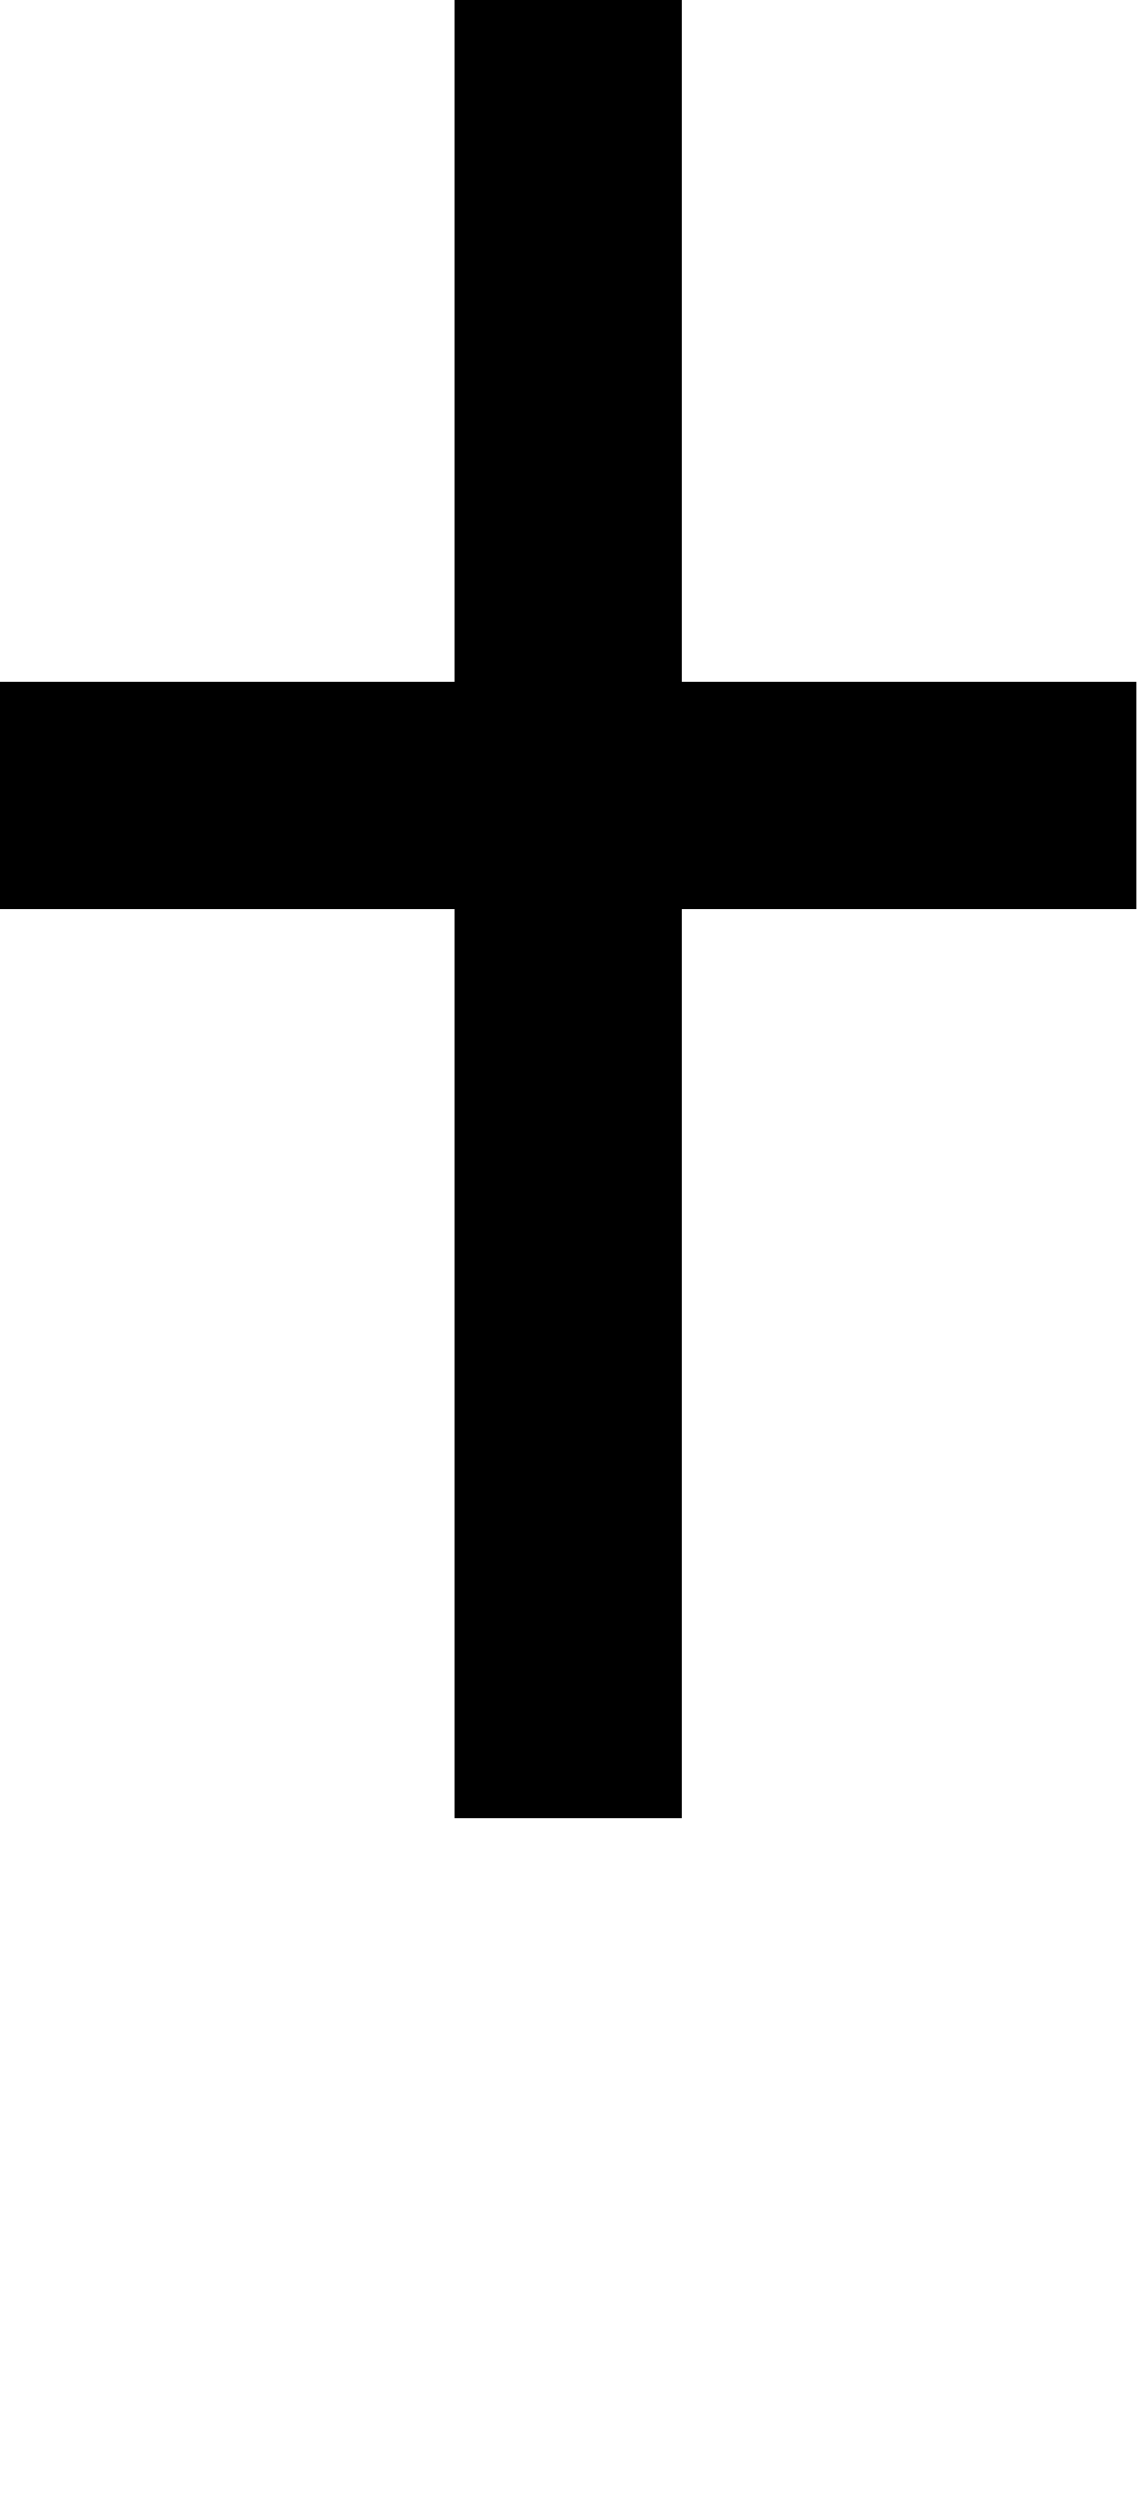
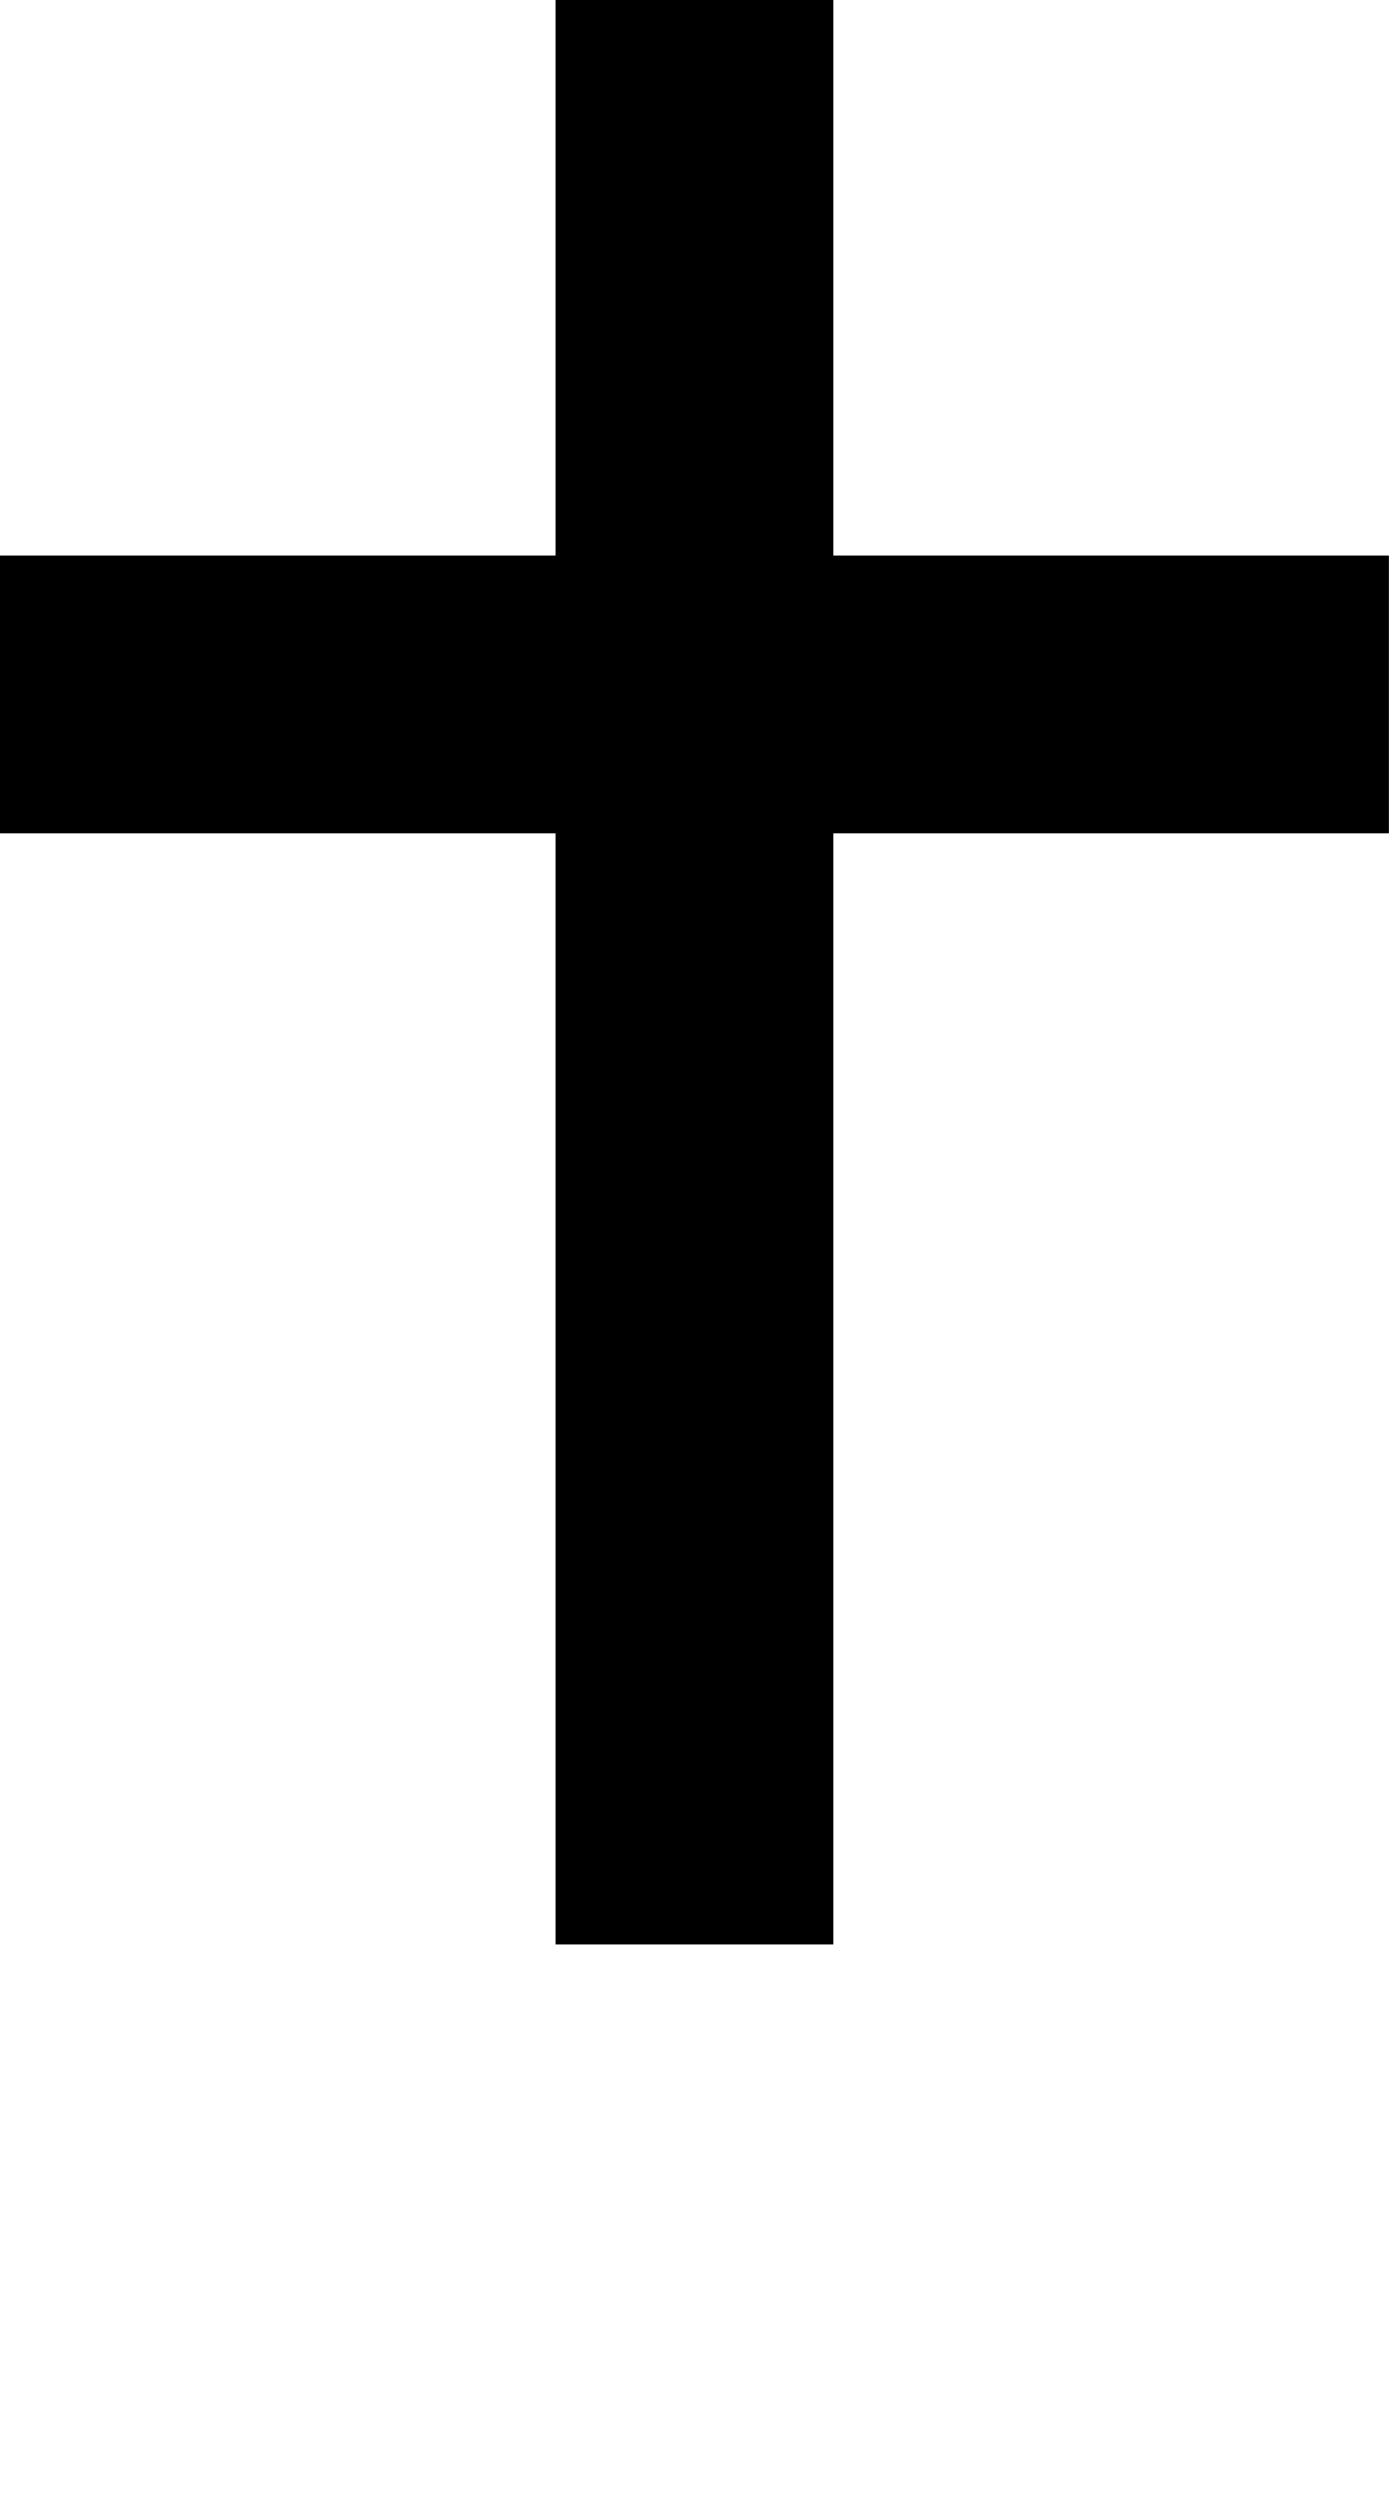
- <svg xmlns="http://www.w3.org/2000/svg" viewBox="0,0,5,11">
-   <path d="       M2,0       L3,0       L3,3       L5,3       L5,4       L3,4       L3,8       L2,8       L2,4       L0,4       L0,3       L2,3       Z" />
+ <svg xmlns="http://www.w3.org/2000/svg" viewBox="0,0,5,9">
+   <path d="       M2,0       L3,0       L3,2       L5,2       L5,3       L3,3       L3,7       L2,7       L2,3       L0,3       L0,2       L2,2       Z" />
</svg>
